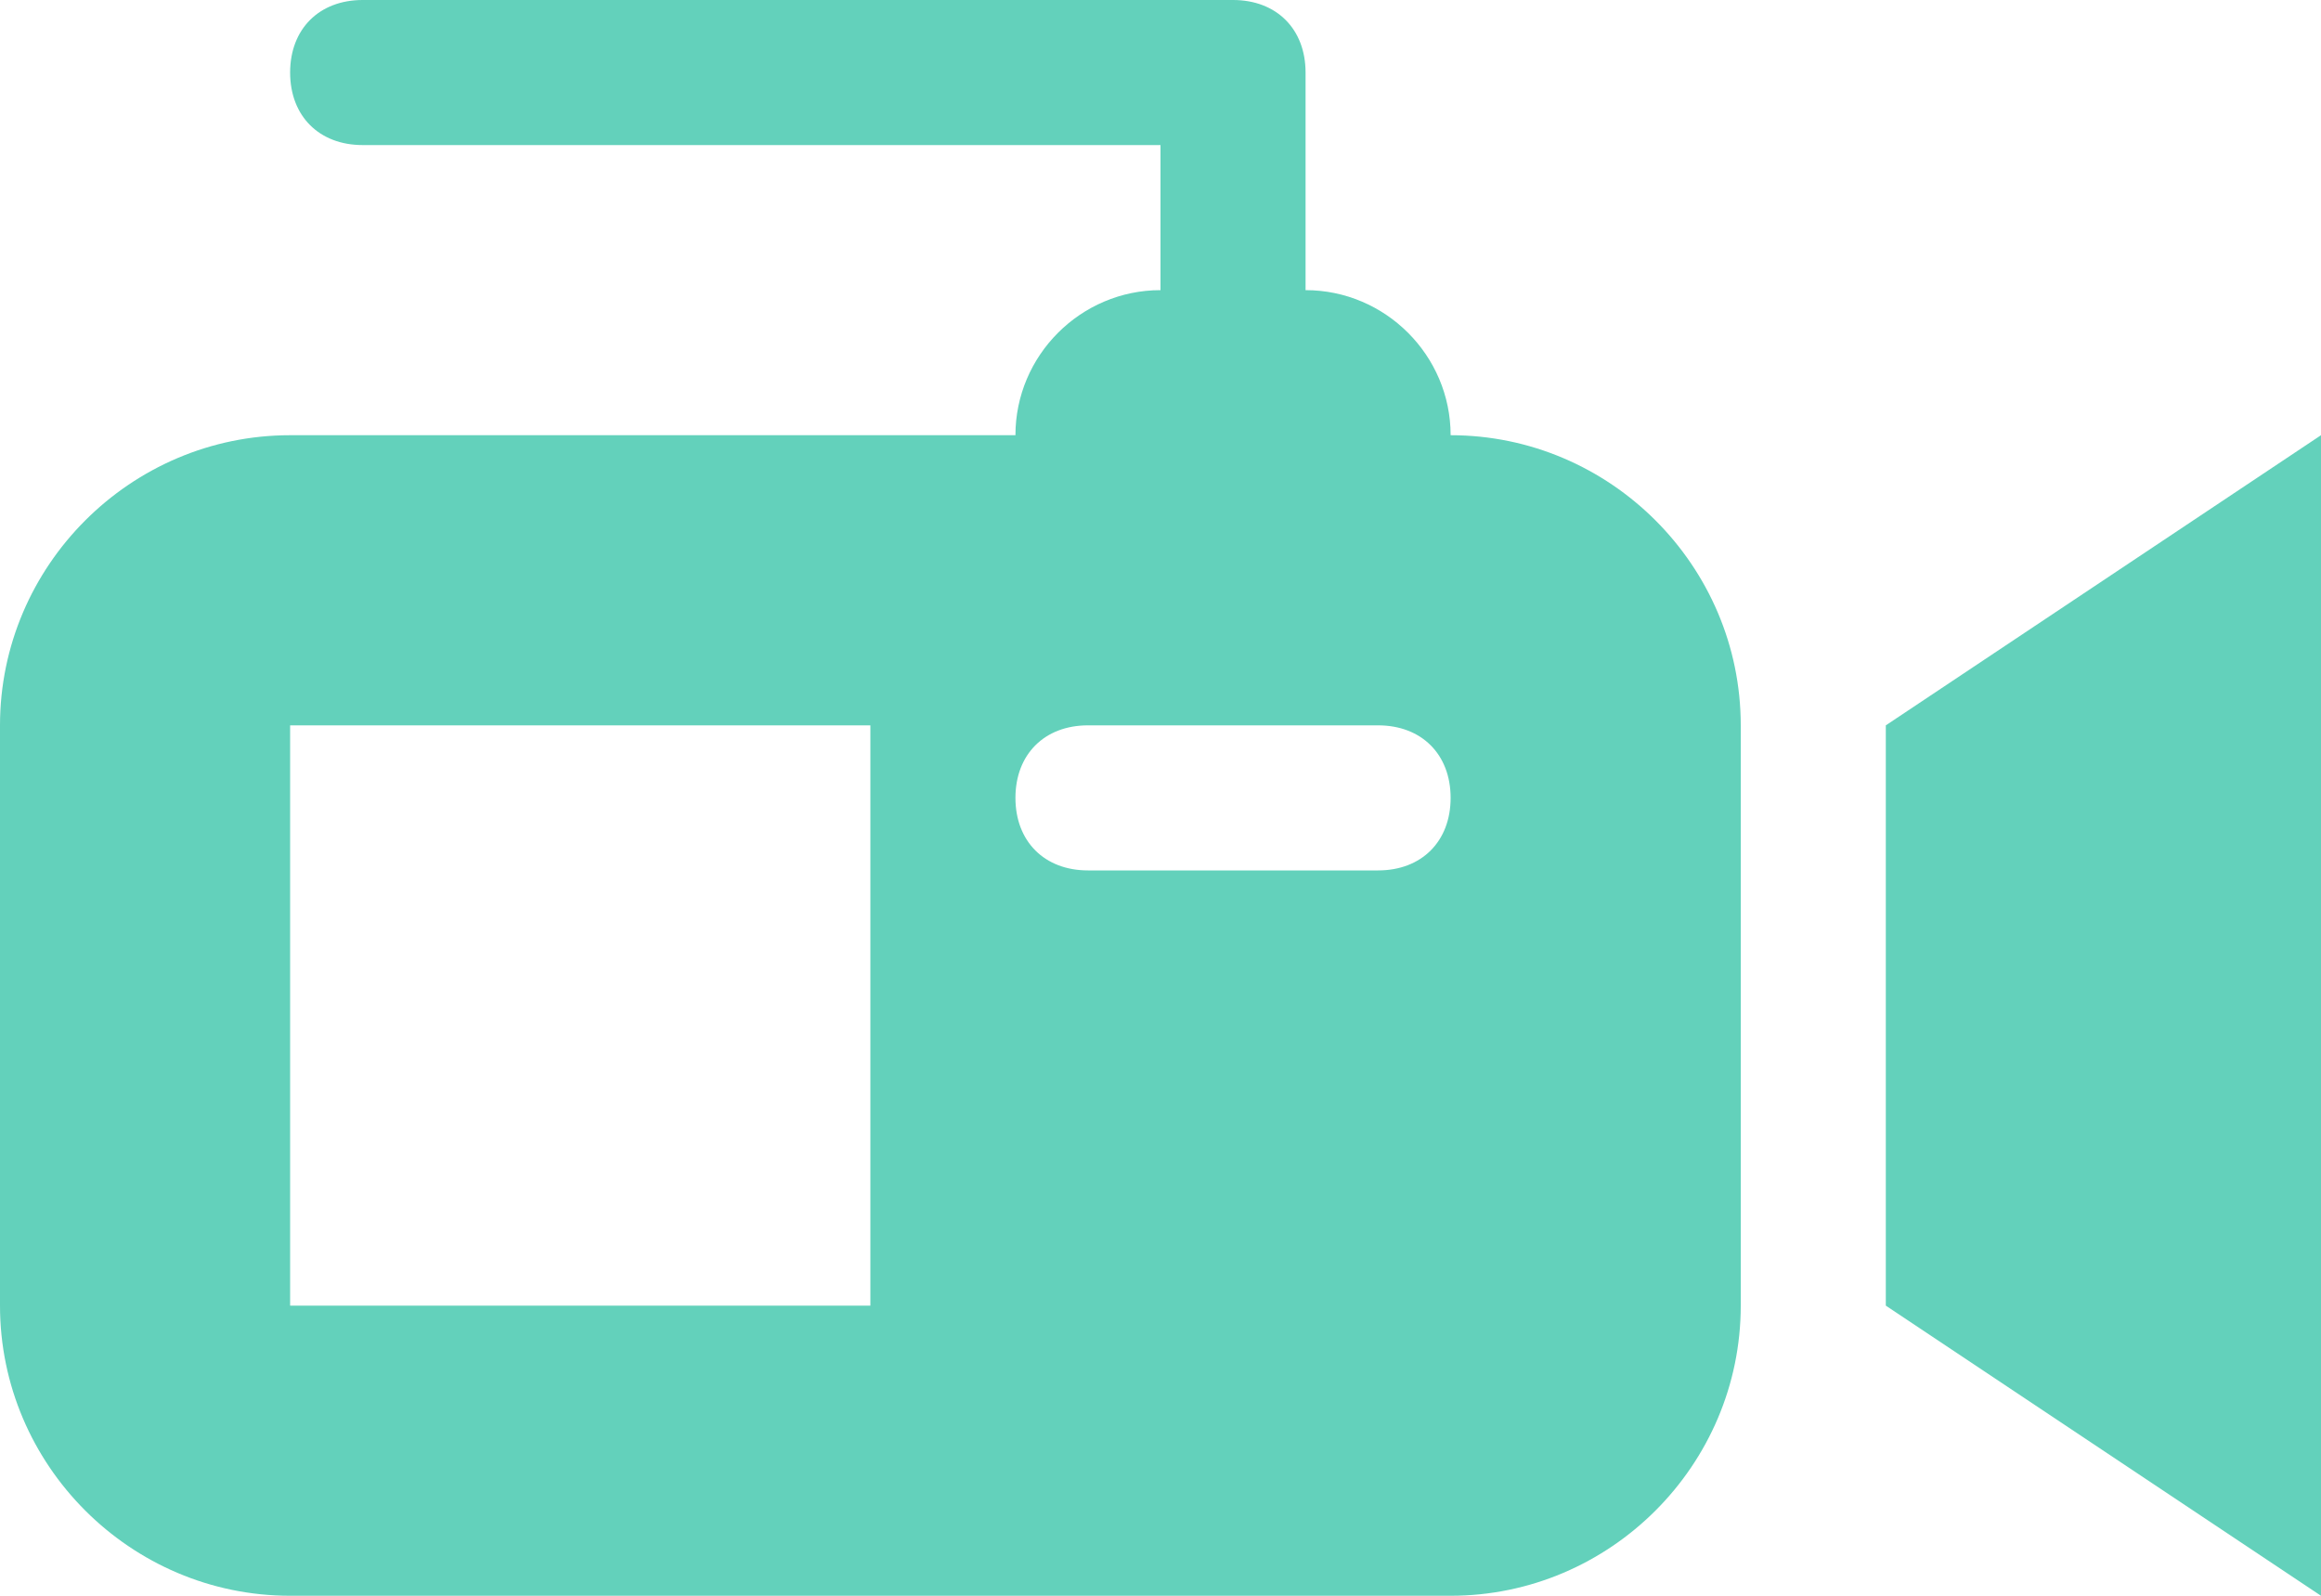
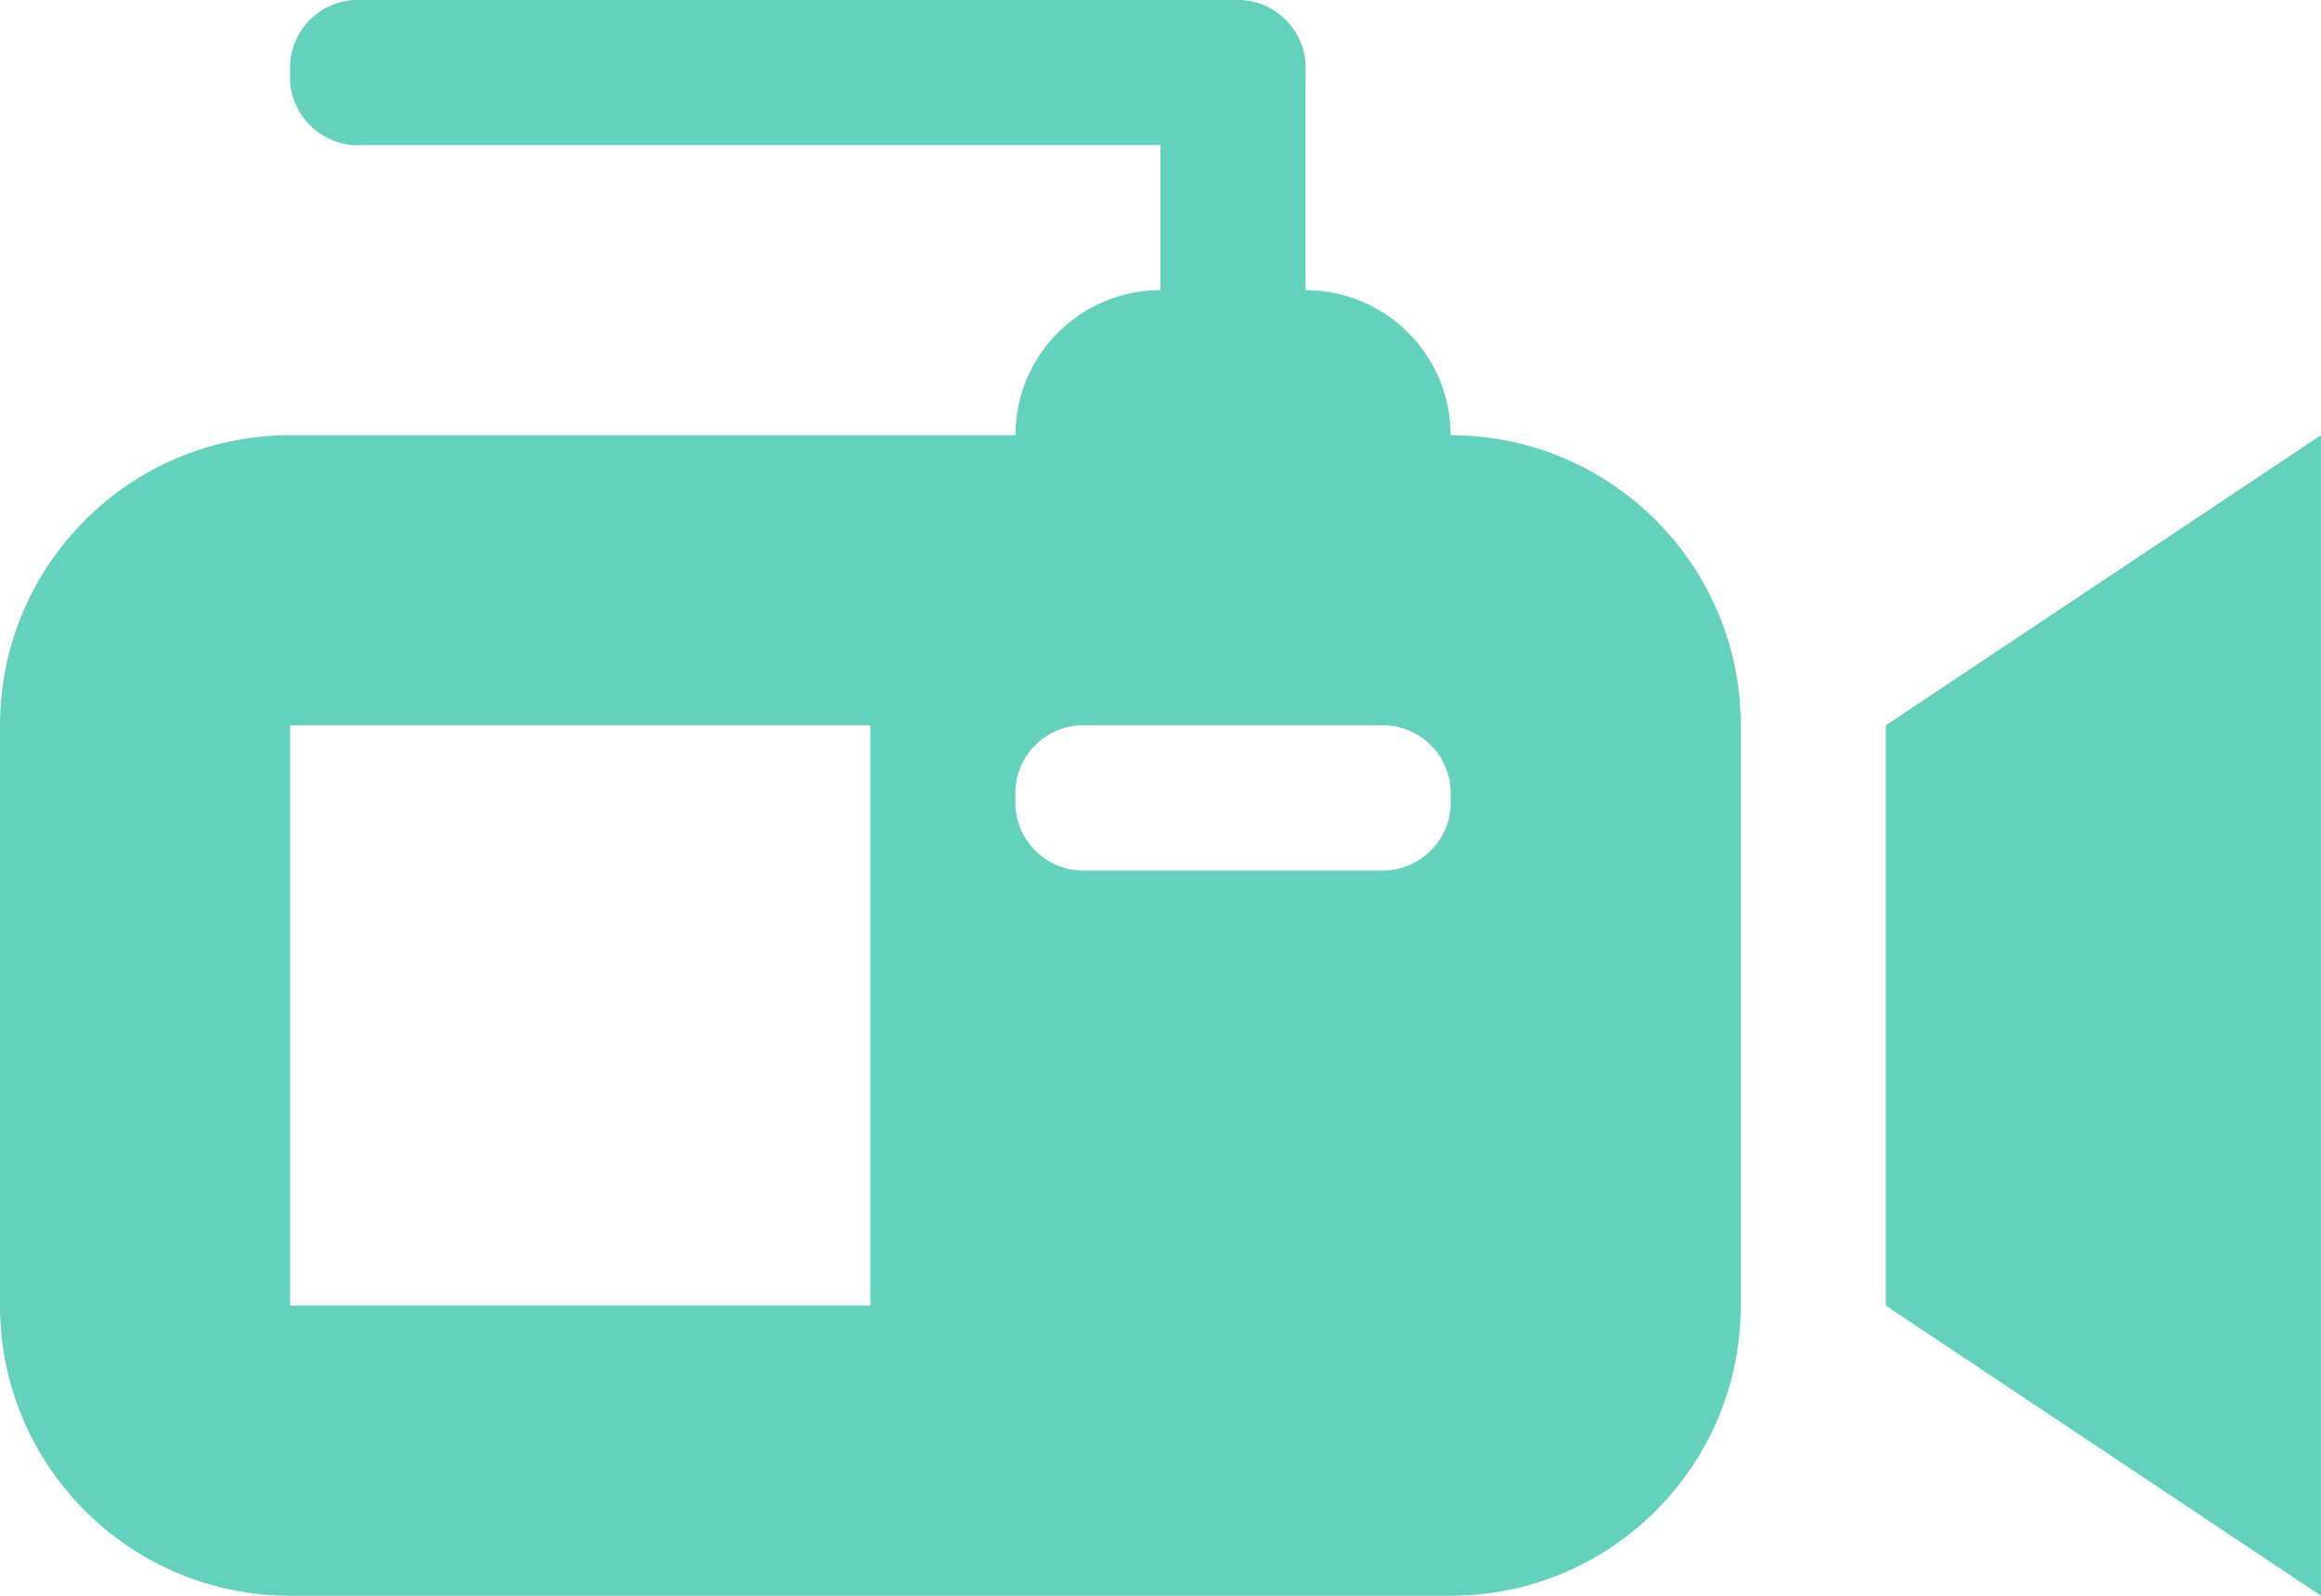
- <svg xmlns="http://www.w3.org/2000/svg" version="1.1" id="Layer_1" x="0px" y="0px" viewBox="0 0 32 22" style="enable-background:new 0 0 32 22;" xml:space="preserve">
-   <style type="text/css">
- 	.st0{fill:#63D1BB;}
- </style>
-   <g transform="translate(0 192)">
-     <path class="st0" d="M26-182l6-4v16l-6-4V-182z M24-182v8c0,2.2-1.8,4-4,4H4c-2.2,0-4-1.8-4-4v-8c0-2.2,1.8-4,4-4h10   c0-1.1,0.9-2,2-2v-2H5c-0.6,0-1-0.4-1-1s0.4-1,1-1h12c0.6,0,1,0.4,1,1v3c1.1,0,2,0.9,2,2C22.2-186,24-184.2,24-182z M12-182H4v8h8   V-182z M20-181c0-0.6-0.4-1-1-1h-4c-0.6,0-1,0.4-1,1s0.4,1,1,1h4C19.6-180,20-180.4,20-181z" />
-   </g>
+ <svg xmlns="http://www.w3.org/2000/svg" id="Layer_1" data-name="Layer 1" width="32" height="22" viewBox="0 0 32 22">
+   <defs>
+     <style>.cls-1{fill:#63d1bb;}</style>
+   </defs>
+   <path class="cls-1" d="M26,10l6-4V22l-6-4Zm-2,0v8a4,4,0,0,1-4,4H4a4,4,0,0,1-4-4V10A4,4,0,0,1,4,6H14a2,2,0,0,1,2-2V2H5A.94.94,0,0,1,4,1,.94.94,0,0,1,5,0H17a.94.94,0,0,1,1,1V4a2,2,0,0,1,2,2A4,4,0,0,1,24,10ZM12,10H4v8h8Zm8,1a.94.94,0,0,0-1-1H15a.94.94,0,0,0-1,1,.94.94,0,0,0,1,1h4A.94.94,0,0,0,20,11Z" />
</svg>
